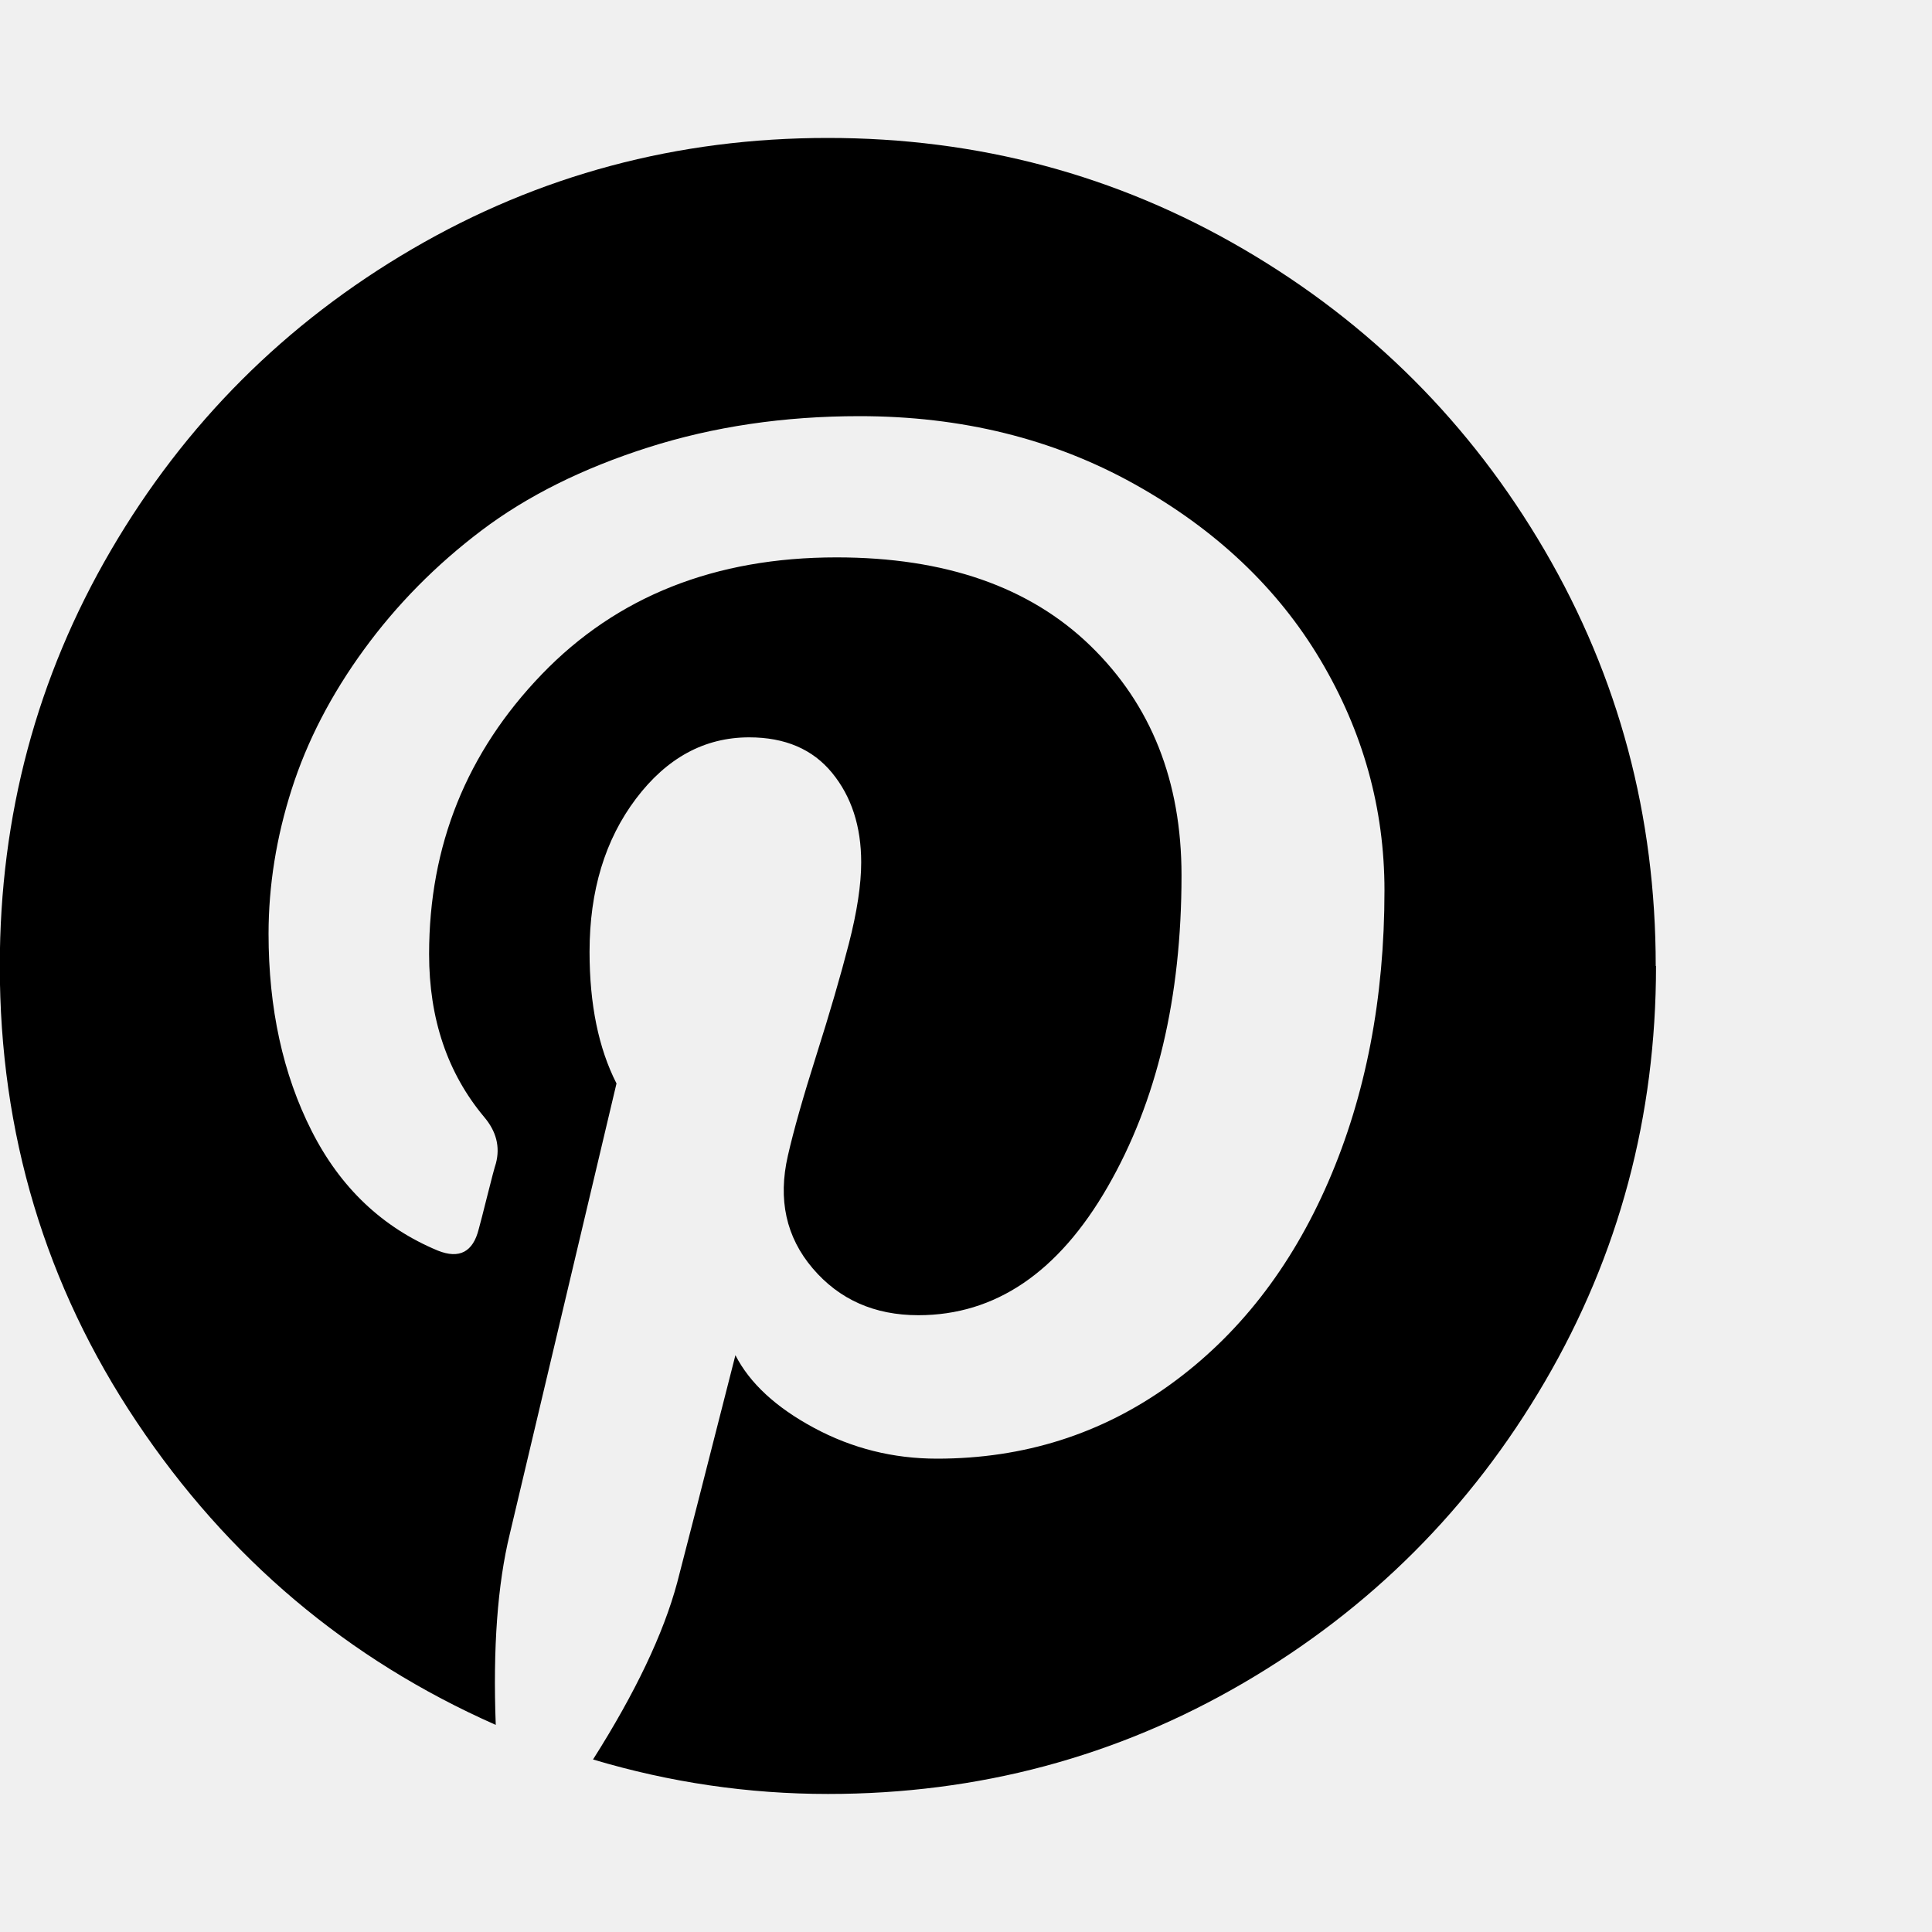
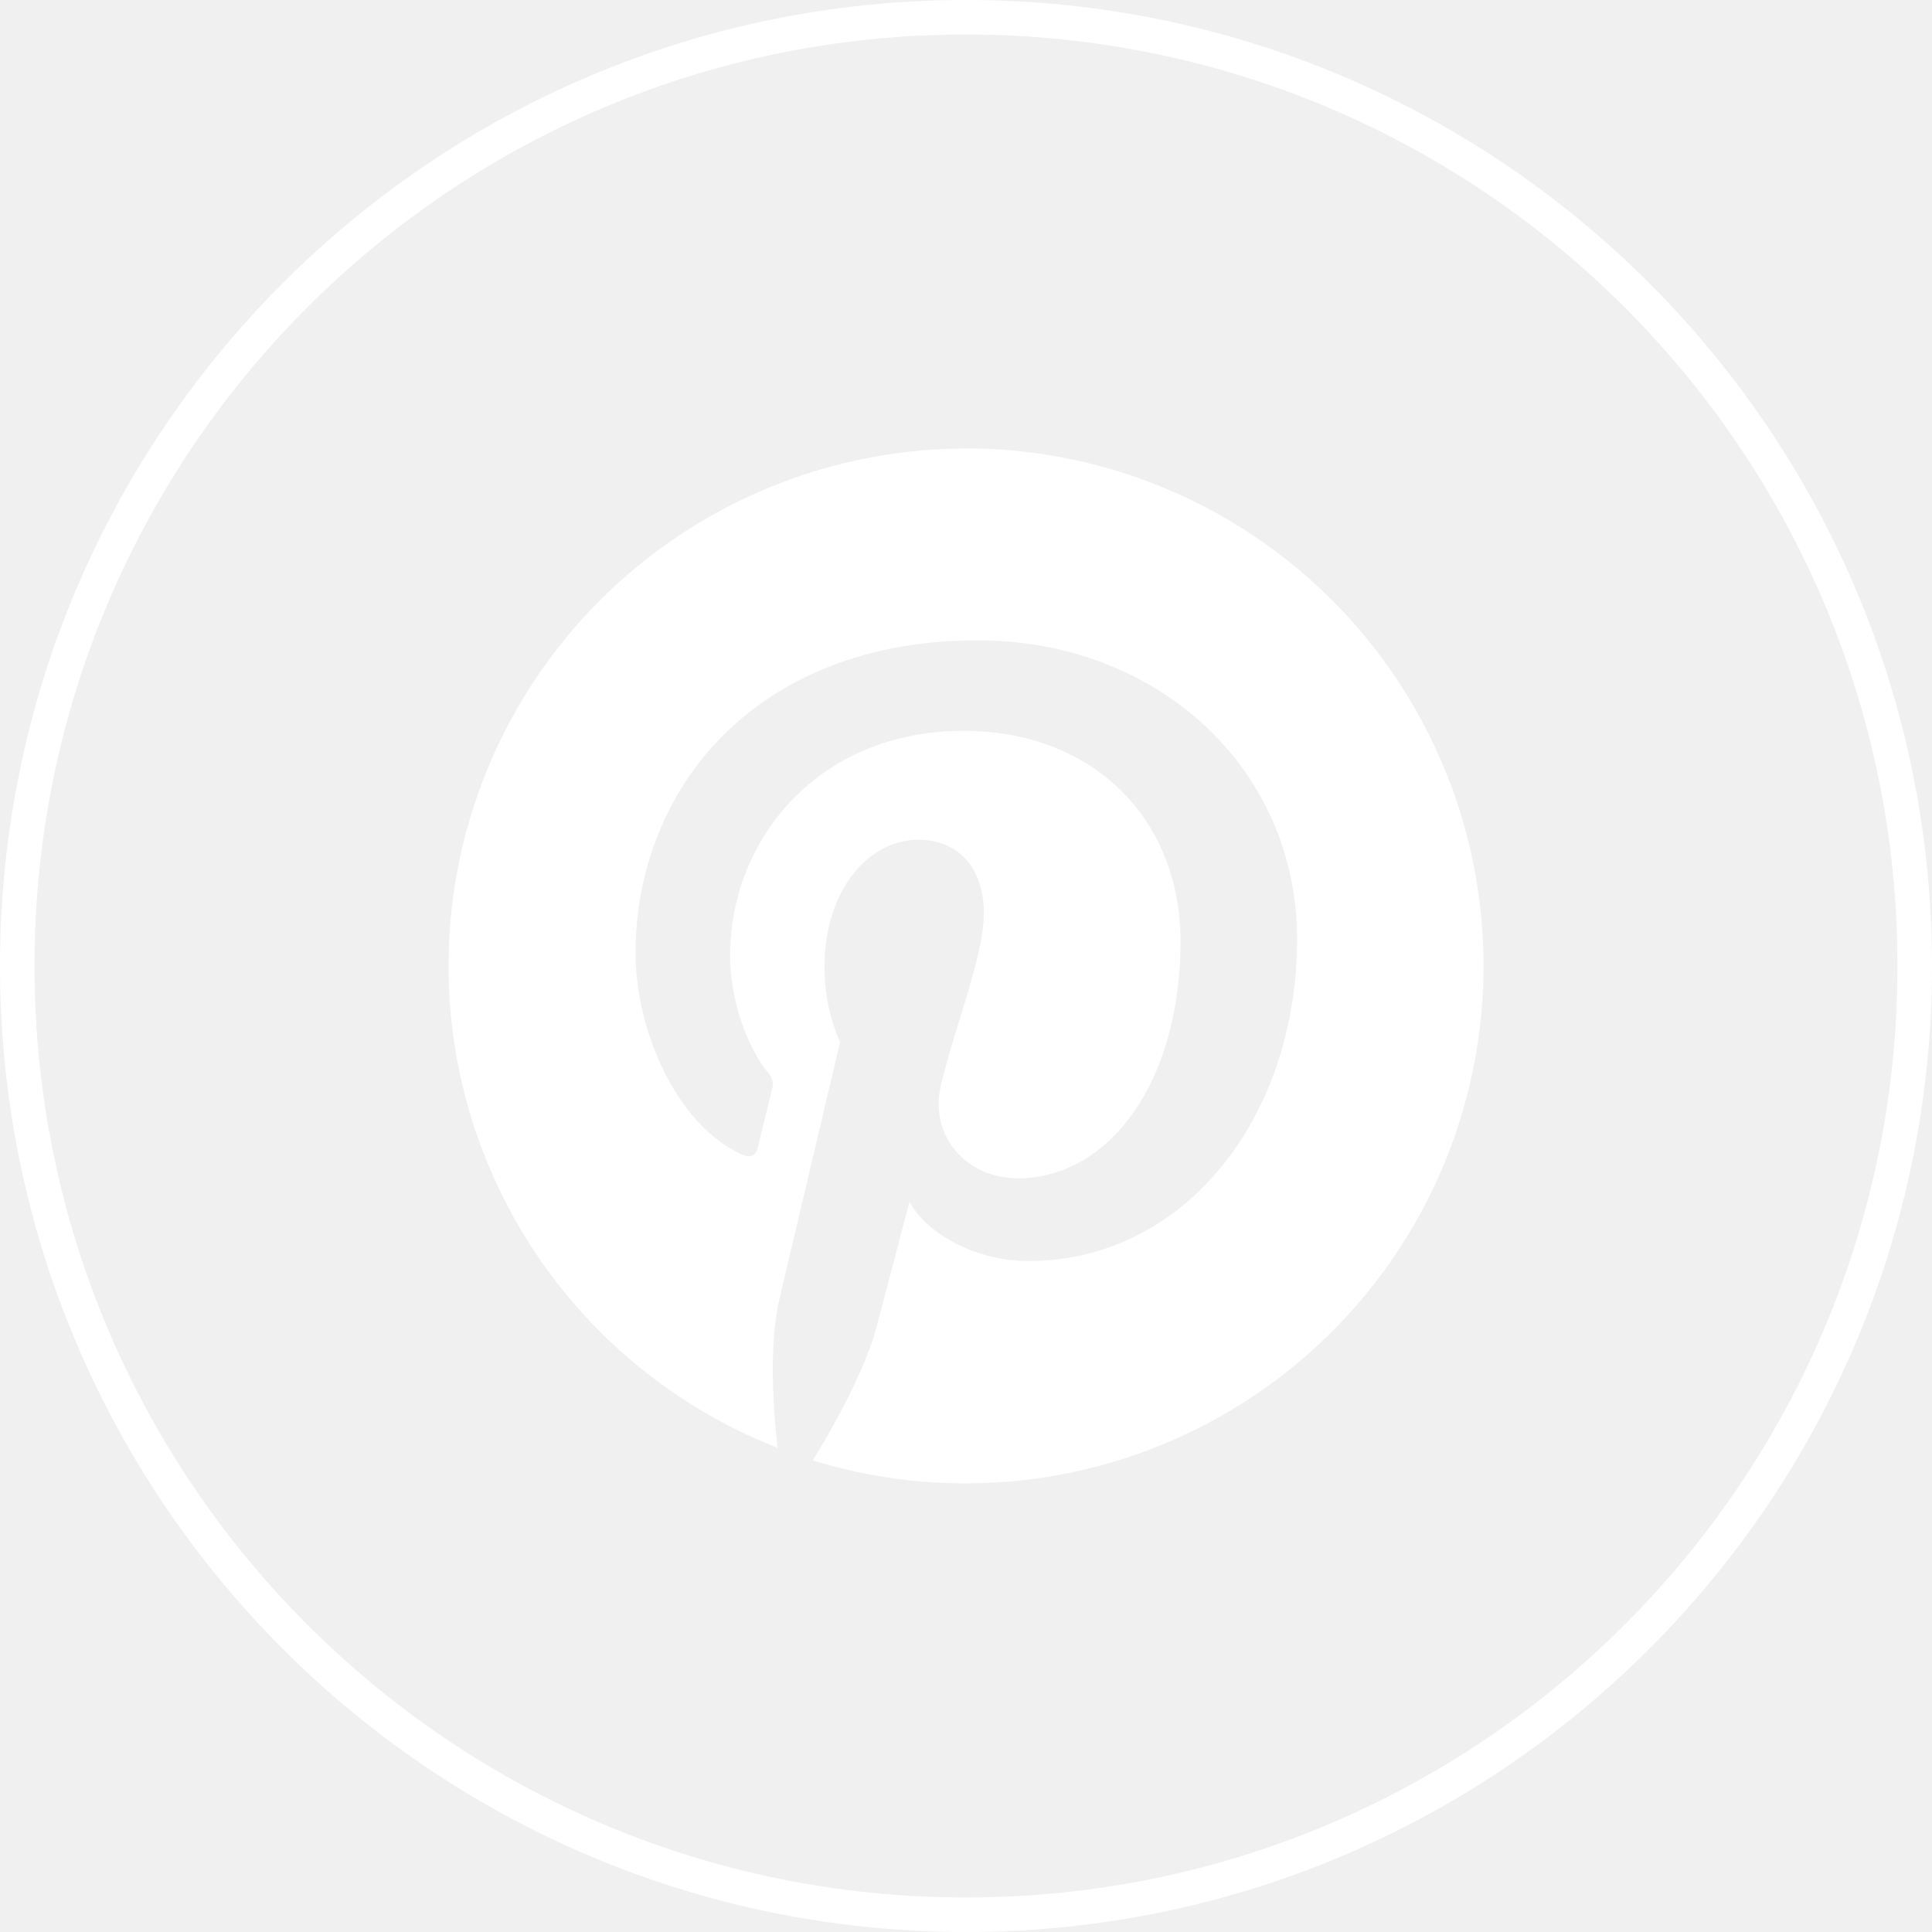
- <svg xmlns="http://www.w3.org/2000/svg" aria-hidden="true" class="icon icon--pinterest" width="20" height="20" viewBox="0 0 20 20">
-   <path d="M17.143 10q0 2.333-1.15 4.302t-3.119 3.119-4.302 1.15q-1.239 0-2.433-.357.658-1.038.871-1.83.1-.379.603-2.355.223.435.815.753T9.7 15.1q1.35 0 2.411-.765t1.641-2.104.58-3.013q0-1.272-.664-2.388t-1.925-1.819-2.846-.703q-1.172 0-2.188.324t-1.724.859-1.217 1.233-.748 1.445-.24 1.496q0 1.161.446 2.042t1.306 1.239q.335.134.424-.223.022-.078.089-.346t.089-.335q.067-.257-.123-.48-.569-.681-.569-1.685 0-1.685 1.166-2.896T8.66 5.77q1.685 0 2.628.915t.943 2.377q0 1.897-.765 3.225t-1.959 1.328q-.681 0-1.094-.485t-.257-1.166q.089-.391.296-1.044t.335-1.15.128-.843q0-.558-.301-.926t-.859-.368q-.692 0-1.172.636t-.48 1.585q0 .815.279 1.362l-1.105 4.665q-.19.781-.145 1.975-2.299-1.016-3.717-3.136T-.002 9.999q0-2.333 1.15-4.302t3.119-3.119 4.302-1.15 4.302 1.15 3.119 3.119 1.15 4.302z" />
+ <svg xmlns="http://www.w3.org/2000/svg" fill="none" height="56" viewBox="0 0 56 56" width="56">
+   <path d="m28.01 13c-3.498.001-6.886 1.222-9.579 3.453-2.693 2.231-4.521 5.33-5.17 8.764-.649 3.434-.077 6.987 1.616 10.044s4.403 5.429 7.66 6.704c-.132-1.187-.246-3.007.052-4.303.273-1.169 1.761-7.45 1.761-7.45-.306-.702-.459-1.461-.449-2.227 0-2.09 1.21-3.643 2.716-3.643 1.281 0 1.9.96 1.9 2.112 0 1.287-.82 3.212-1.243 4.994-.353 1.493.75 2.705 2.224 2.705 2.668 0 4.72-2.811 4.72-6.868 0-3.591-2.584-6.102-6.277-6.102-4.272 0-6.779 3.197-6.779 6.509 0 1.288.492 2.672 1.117 3.423.053.057.091.126.109.201.018.075.017.154-.004.229-.114.473-.369 1.493-.417 1.7-.065.274-.218.333-.502.2-1.872-.871-3.044-3.604-3.044-5.809 0-4.731 3.446-9.076 9.92-9.076 5.208 0 9.256 3.708 9.256 8.663 0 5.164-3.263 9.329-7.79 9.329-1.521 0-2.954-.789-3.446-1.721 0 0-.753 2.864-.935 3.566-.339 1.303-1.254 2.936-1.866 3.934 2.064.636 4.241.82 6.383.538 2.142-.281 4.197-1.021 6.026-2.168 1.829-1.147 3.389-2.675 4.574-4.48 1.184-1.805 1.965-3.843 2.289-5.976.324-2.133.183-4.311-.413-6.386-.596-2.074-1.633-3.995-3.039-5.633-1.407-1.637-3.151-2.952-5.113-3.855-1.962-.902-4.096-1.371-6.255-1.375z" fill="#fff" />
+   <circle cx="28" cy="28" r="27.5" stroke="#fff" />
</svg>
